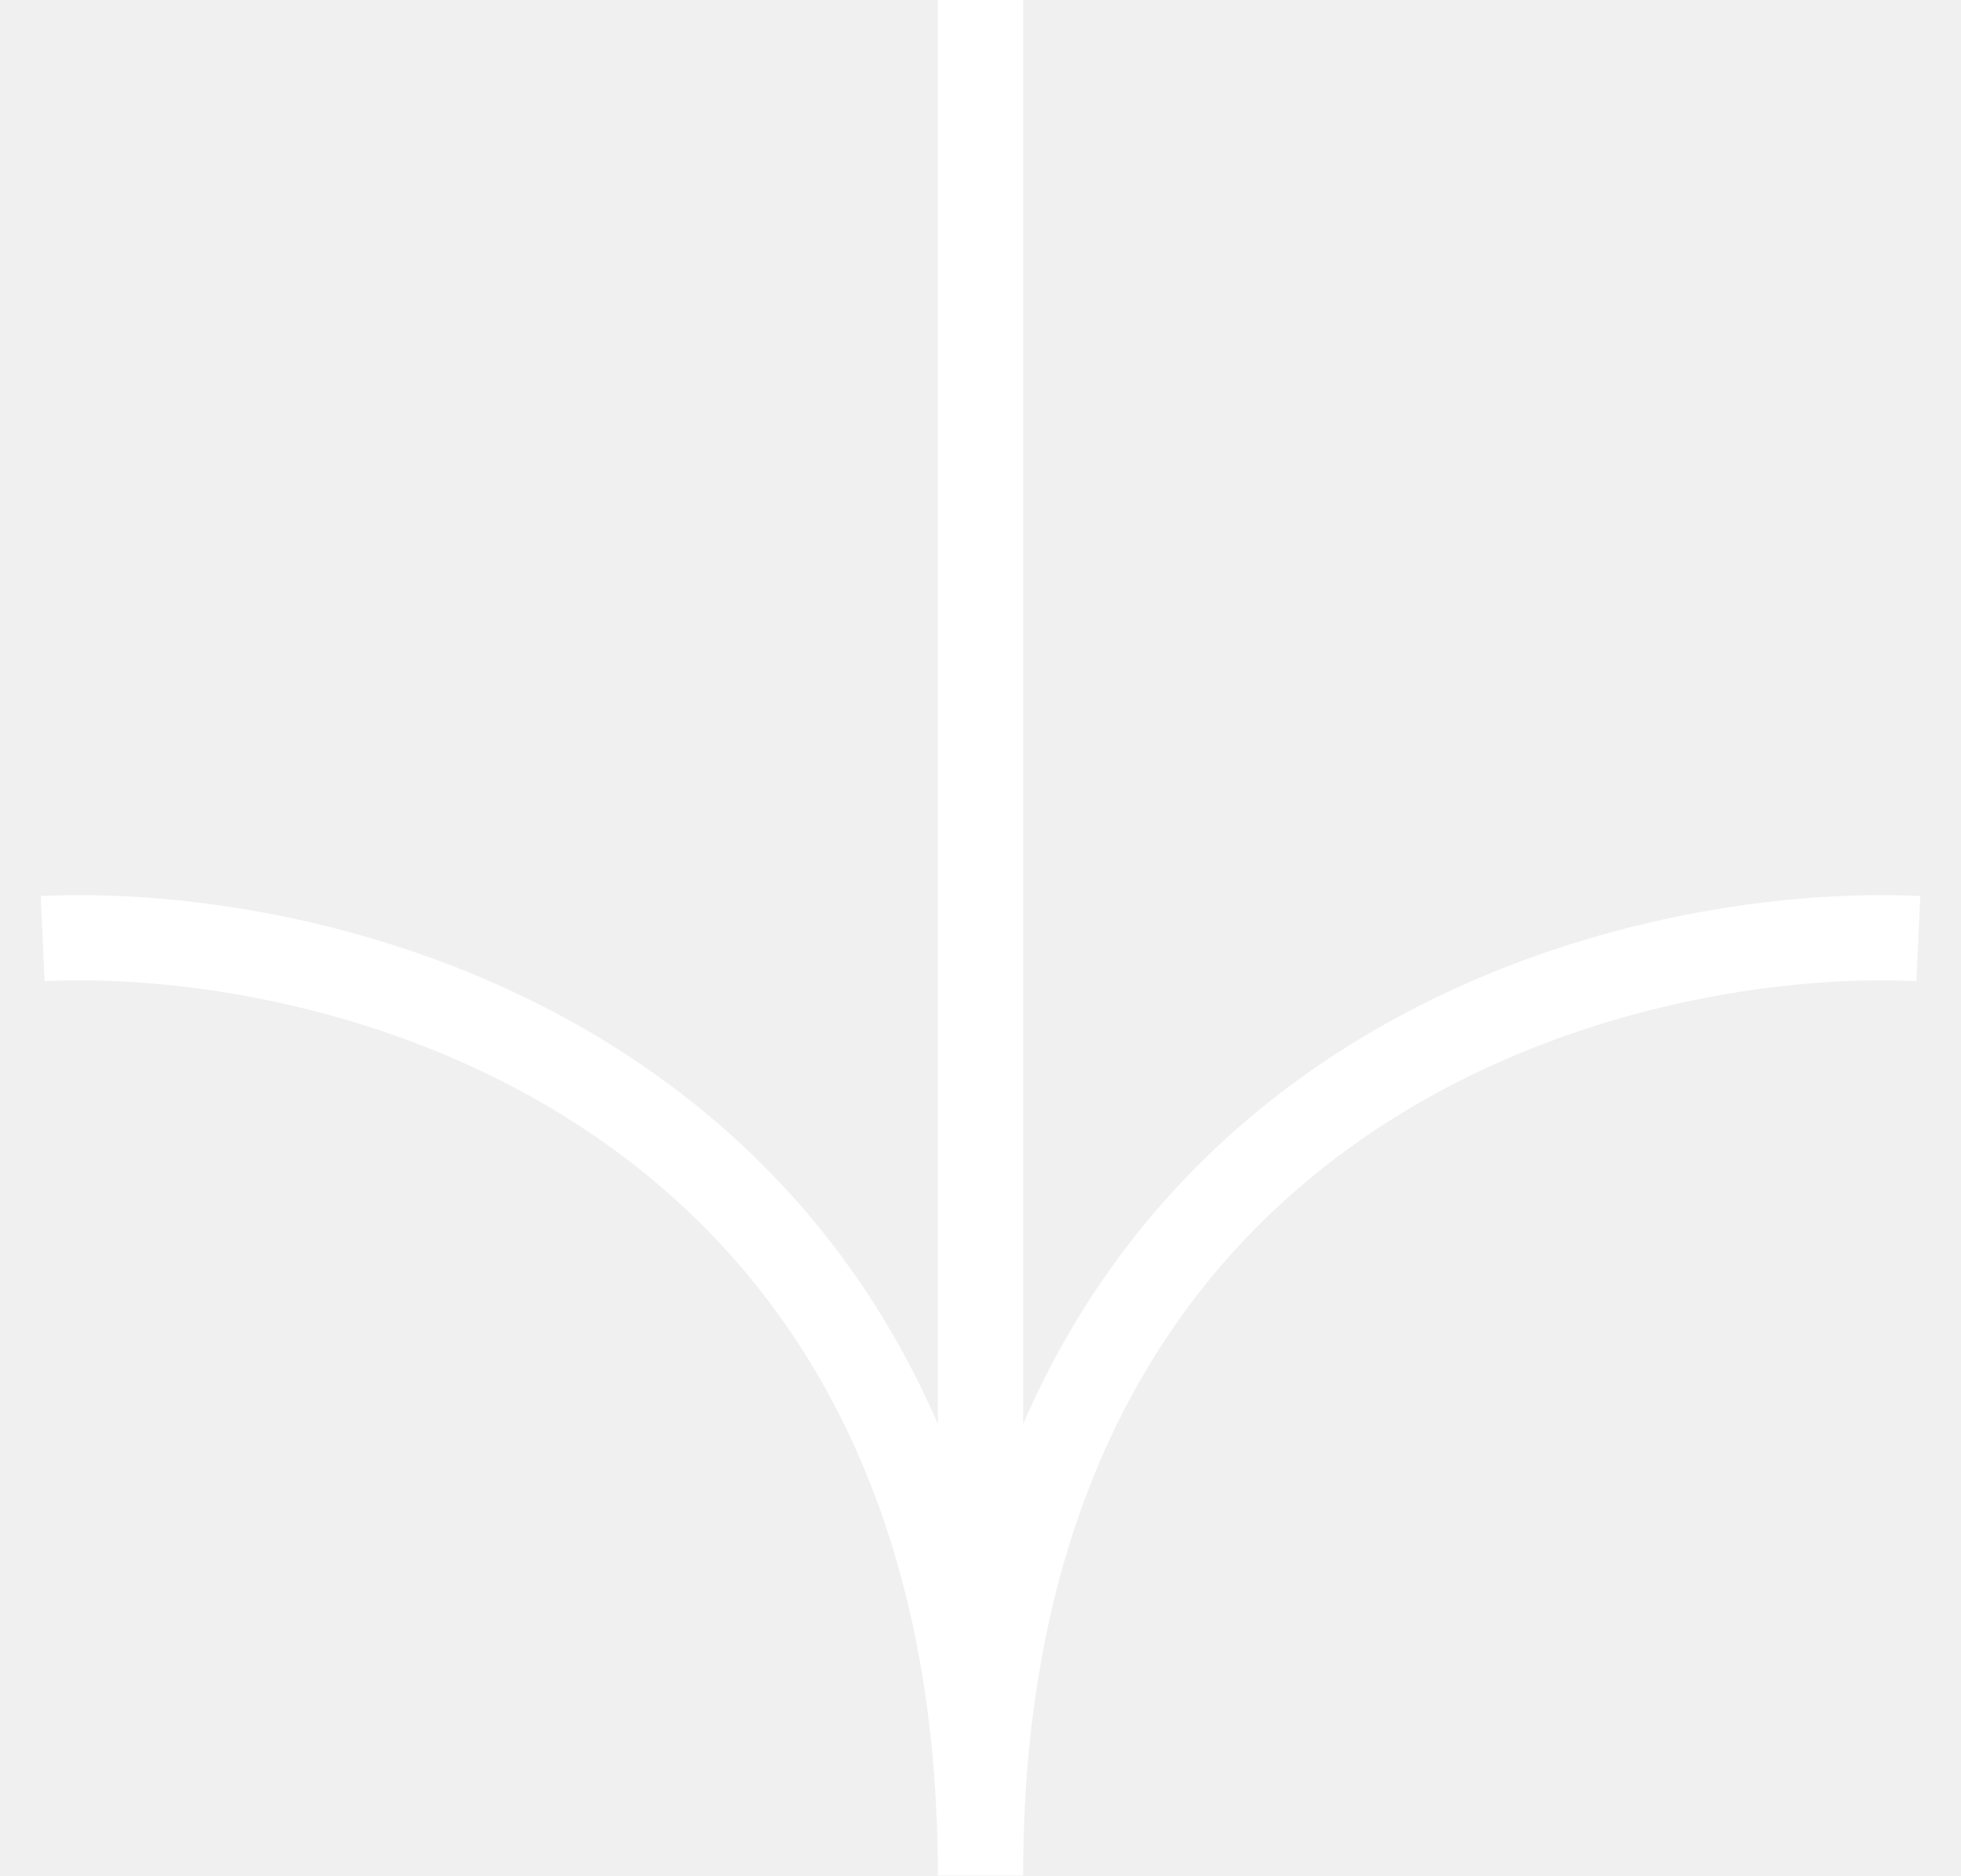
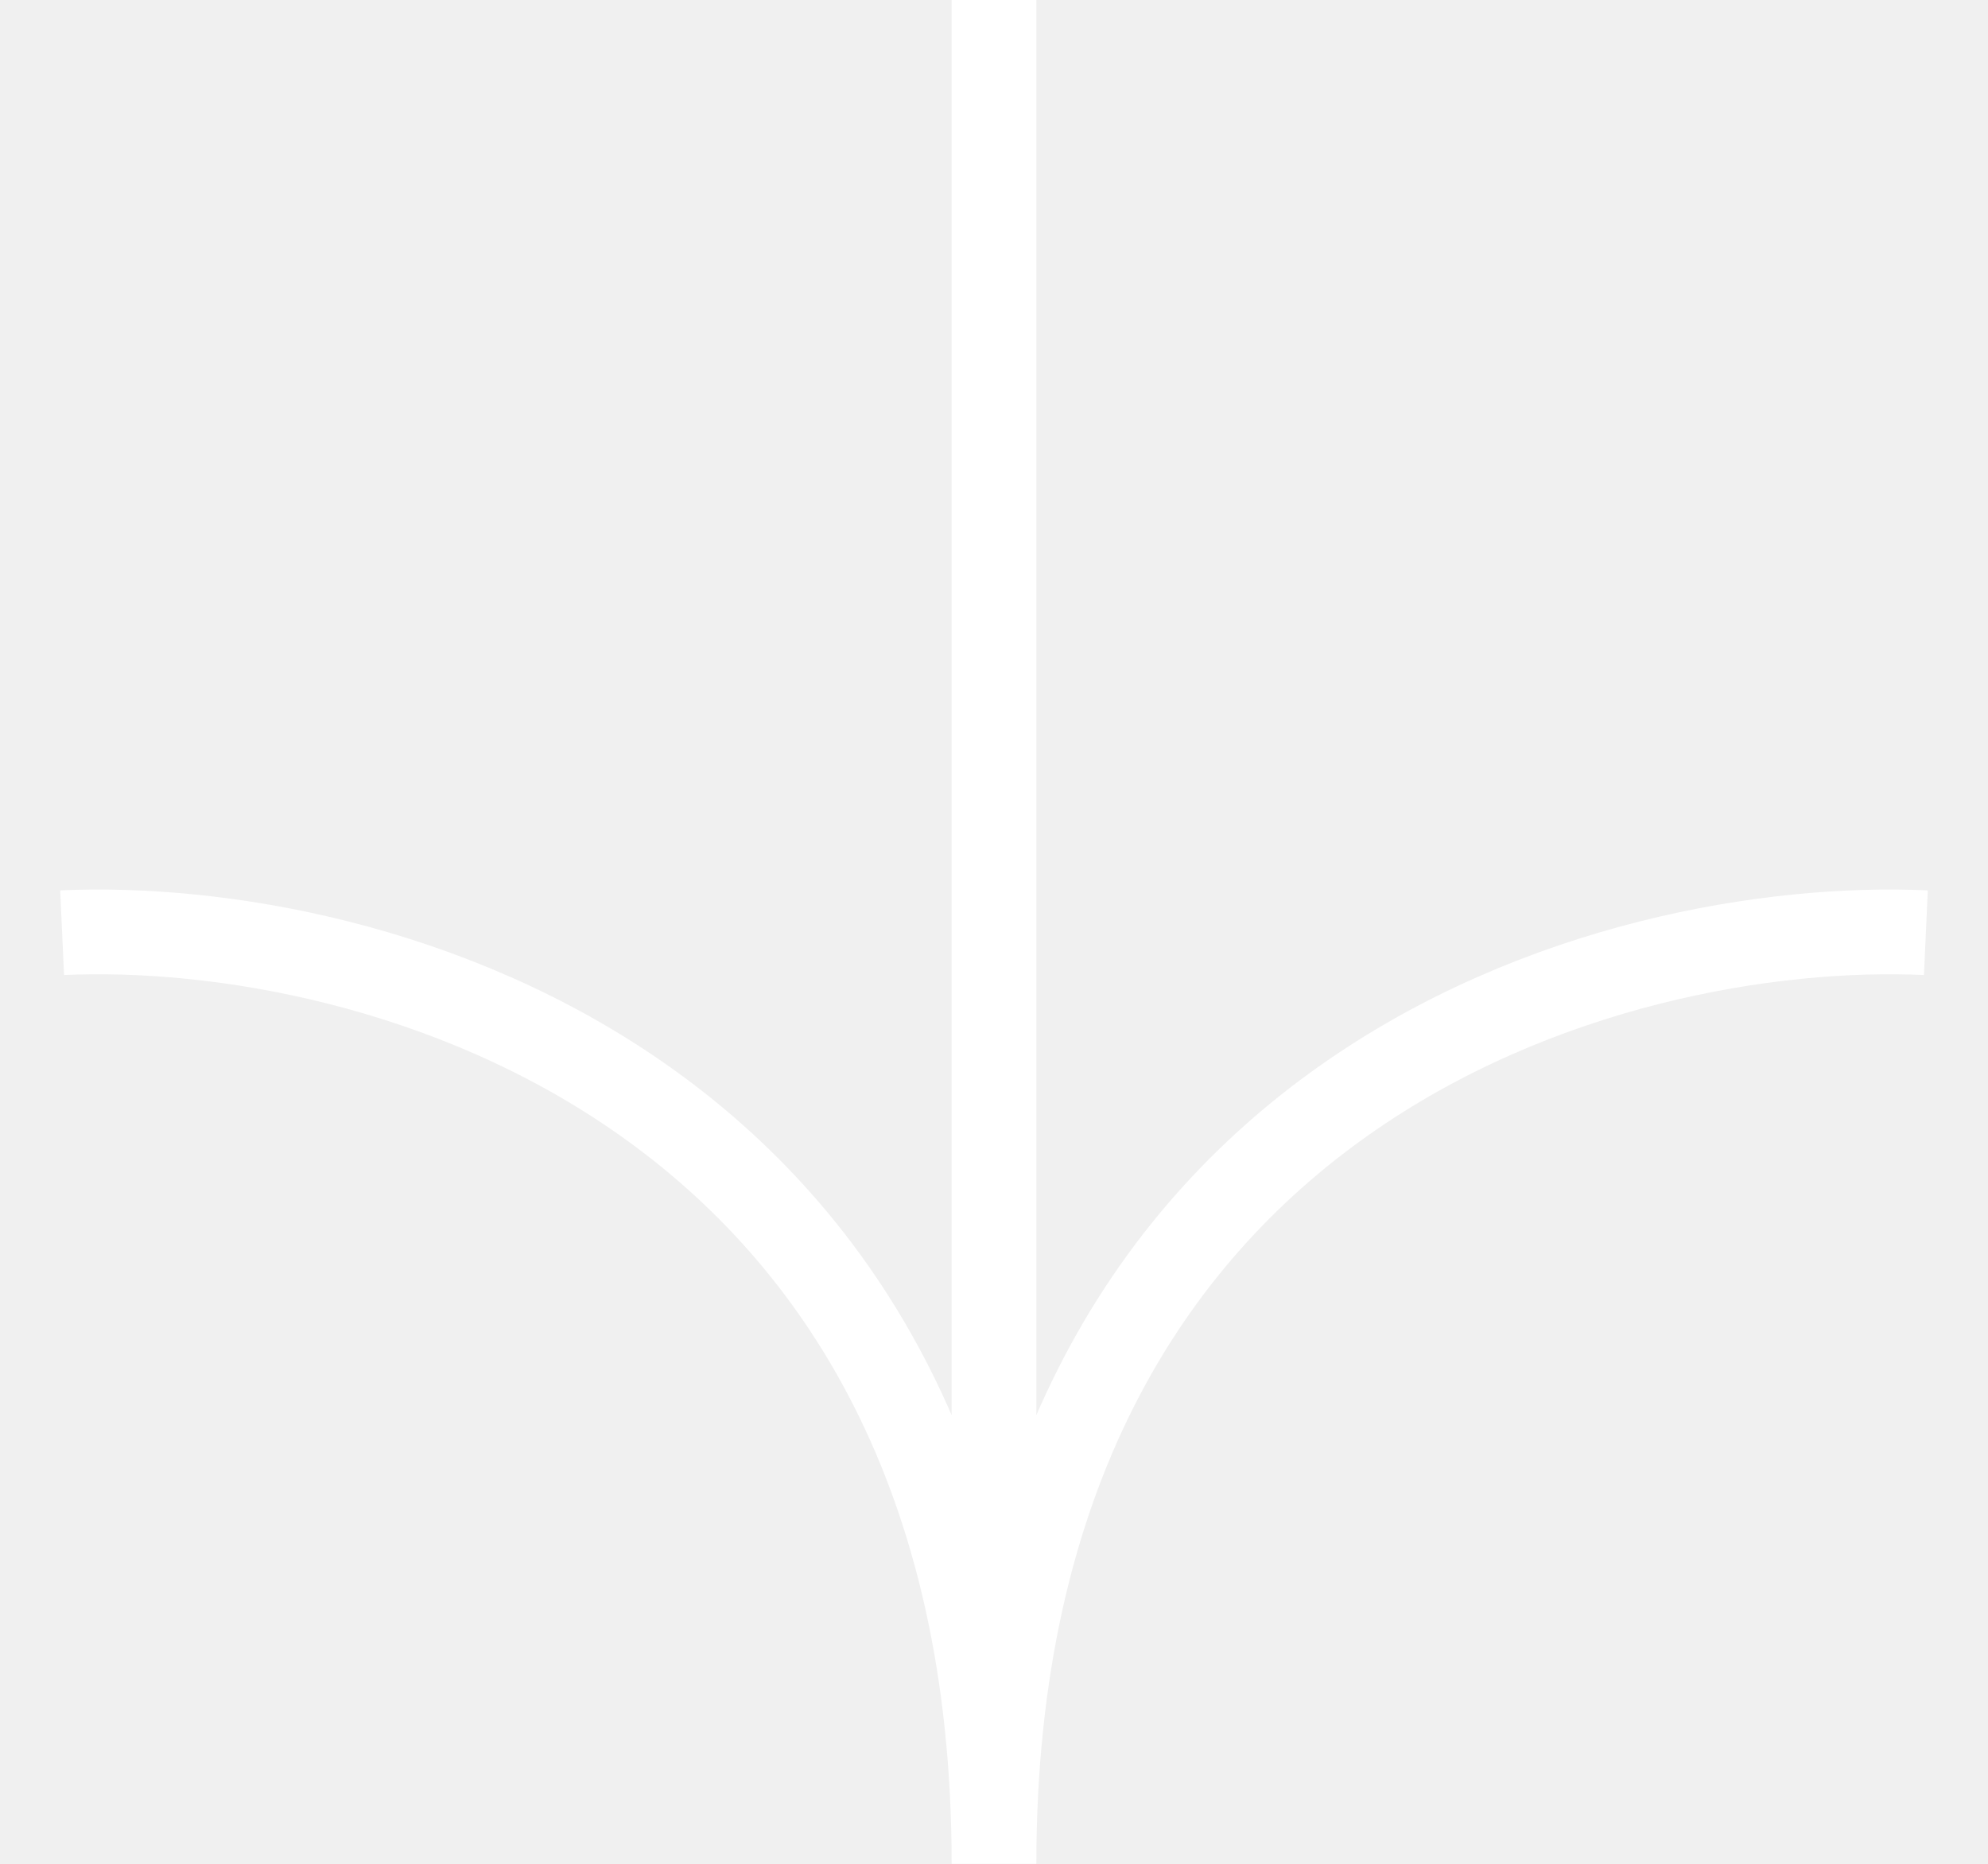
- <svg xmlns="http://www.w3.org/2000/svg" width="46" height="44" viewBox="0 0 46 44">
+ <svg xmlns="http://www.w3.org/2000/svg" width="32" height="30" viewBox="0 0 46 44">
  <g fill="none" stroke="#FFF" stroke-width="2">
    <path d="M1 22.019C8.333 21.686 23 25.616 23 44M23 44V0M45 22.019C37.667 21.686 23 25.616 23 44" />
  </g>
</svg>
